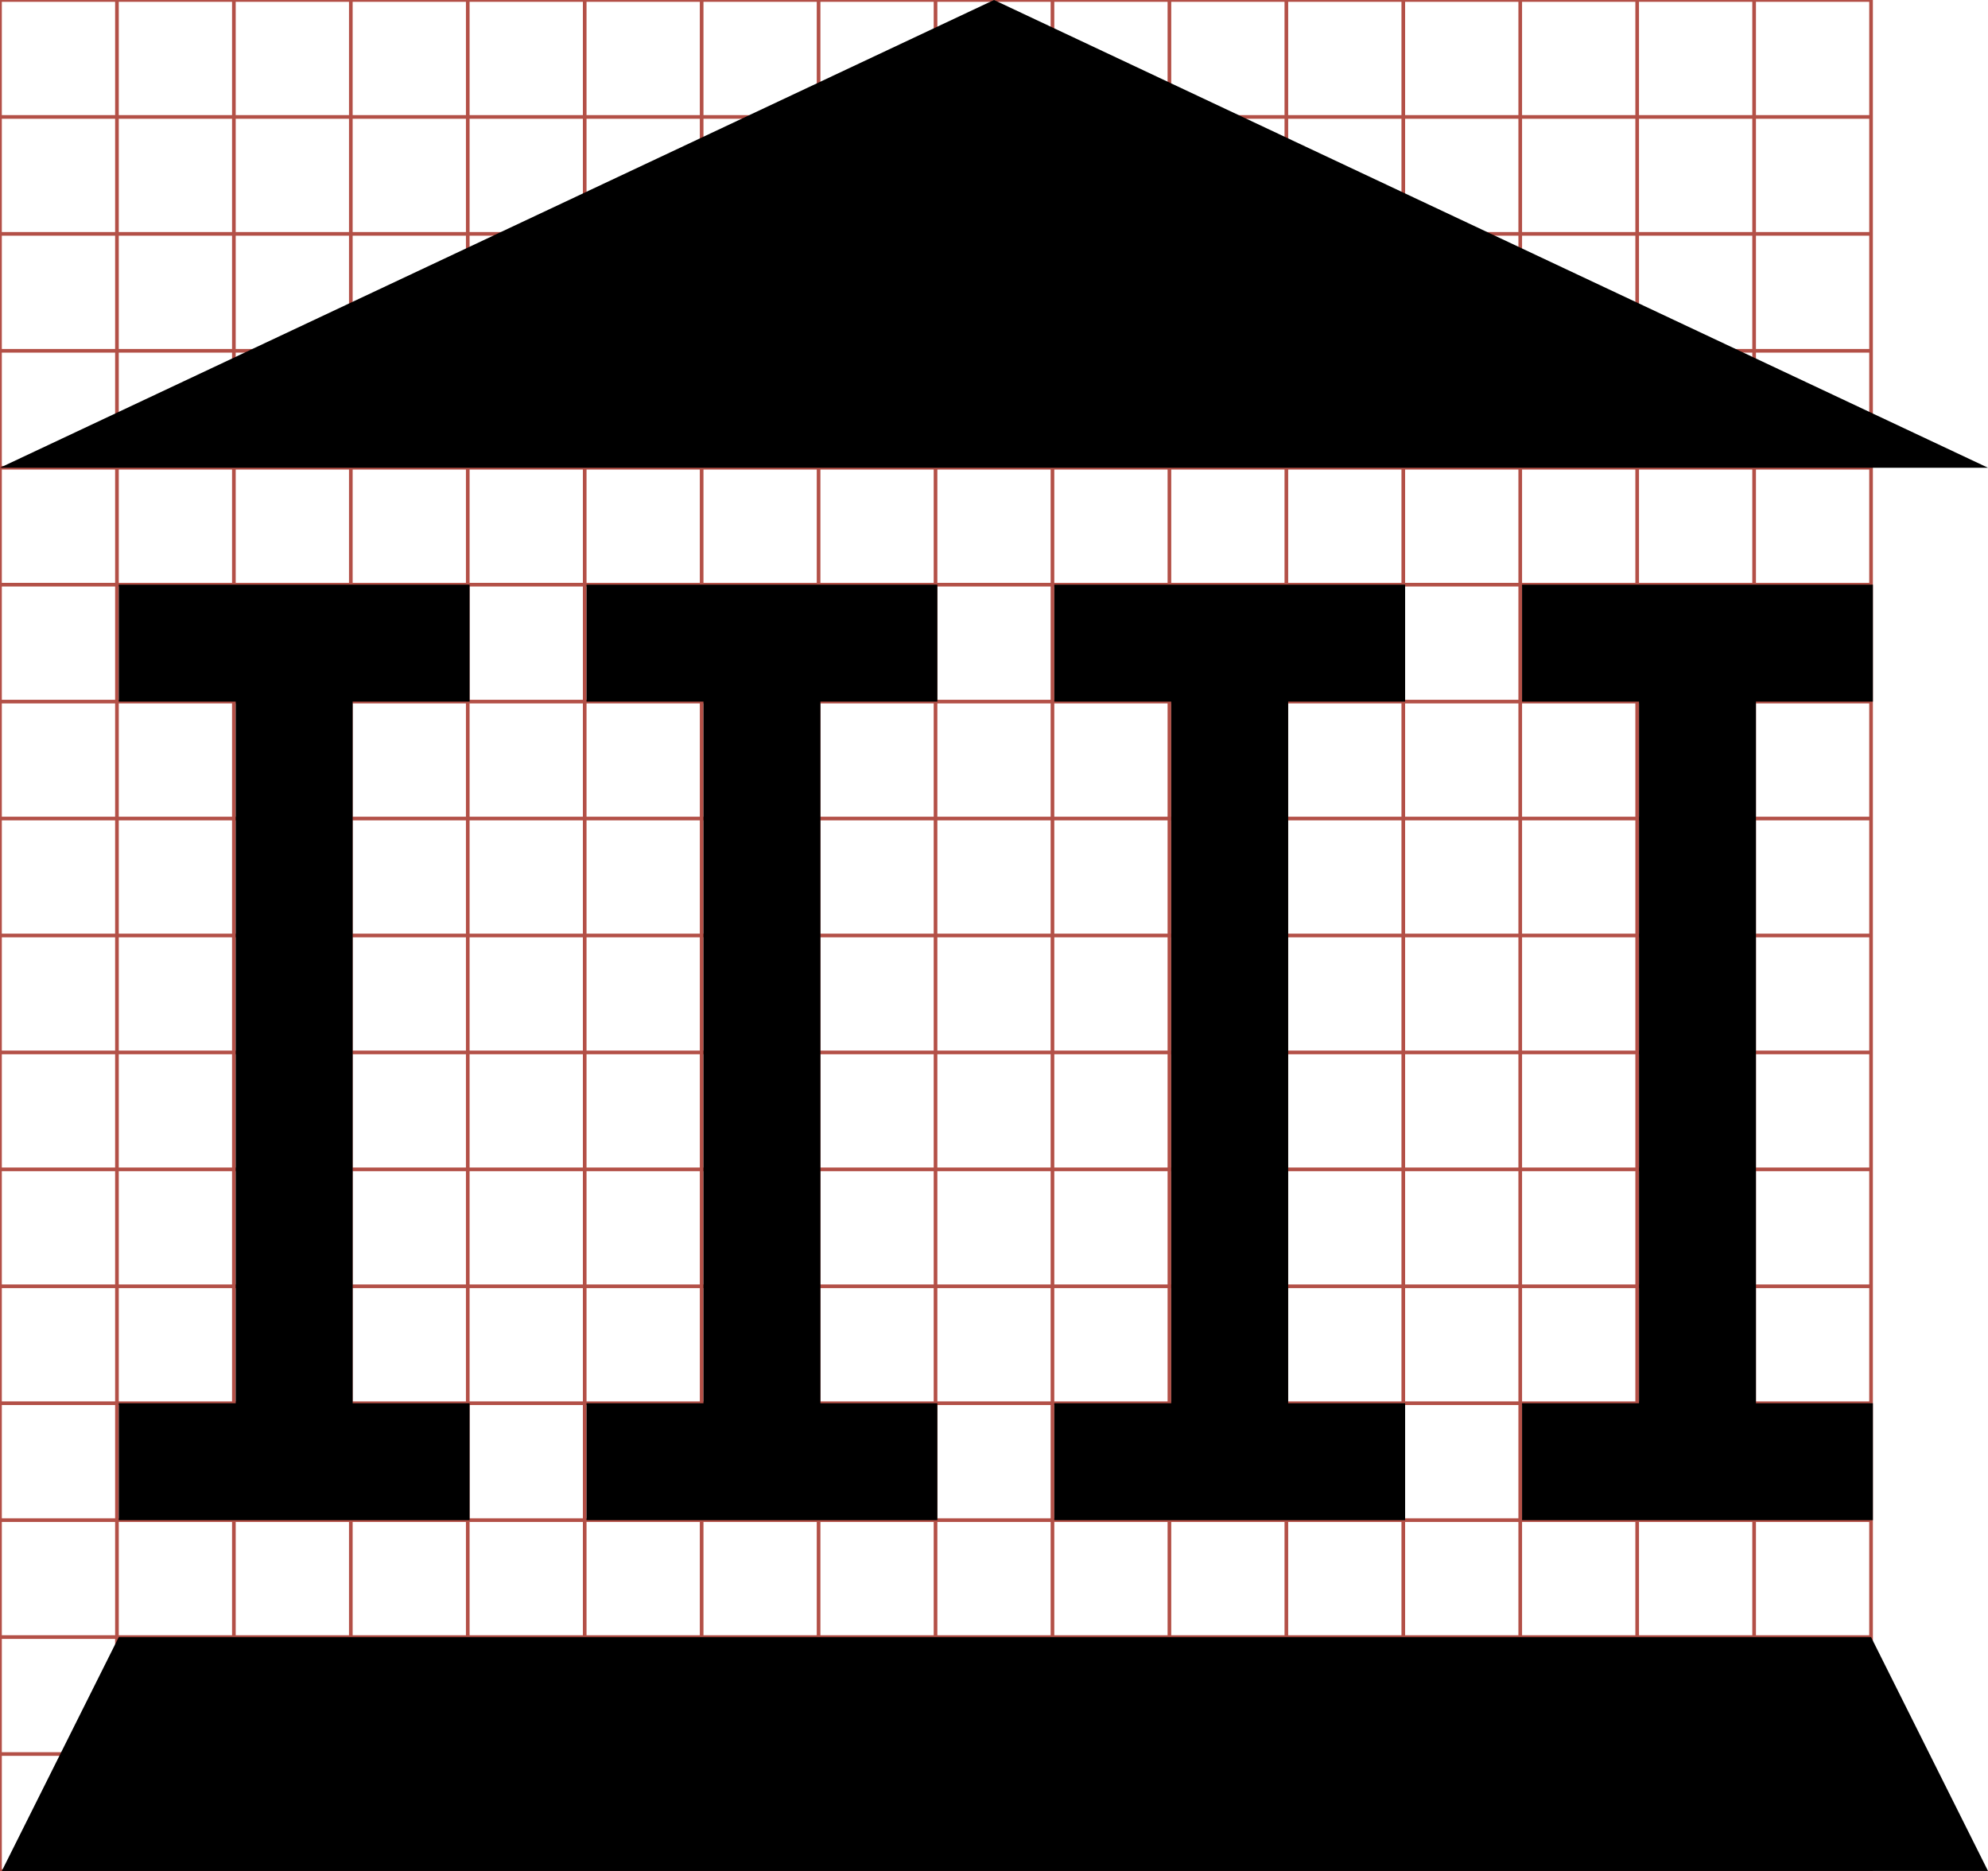
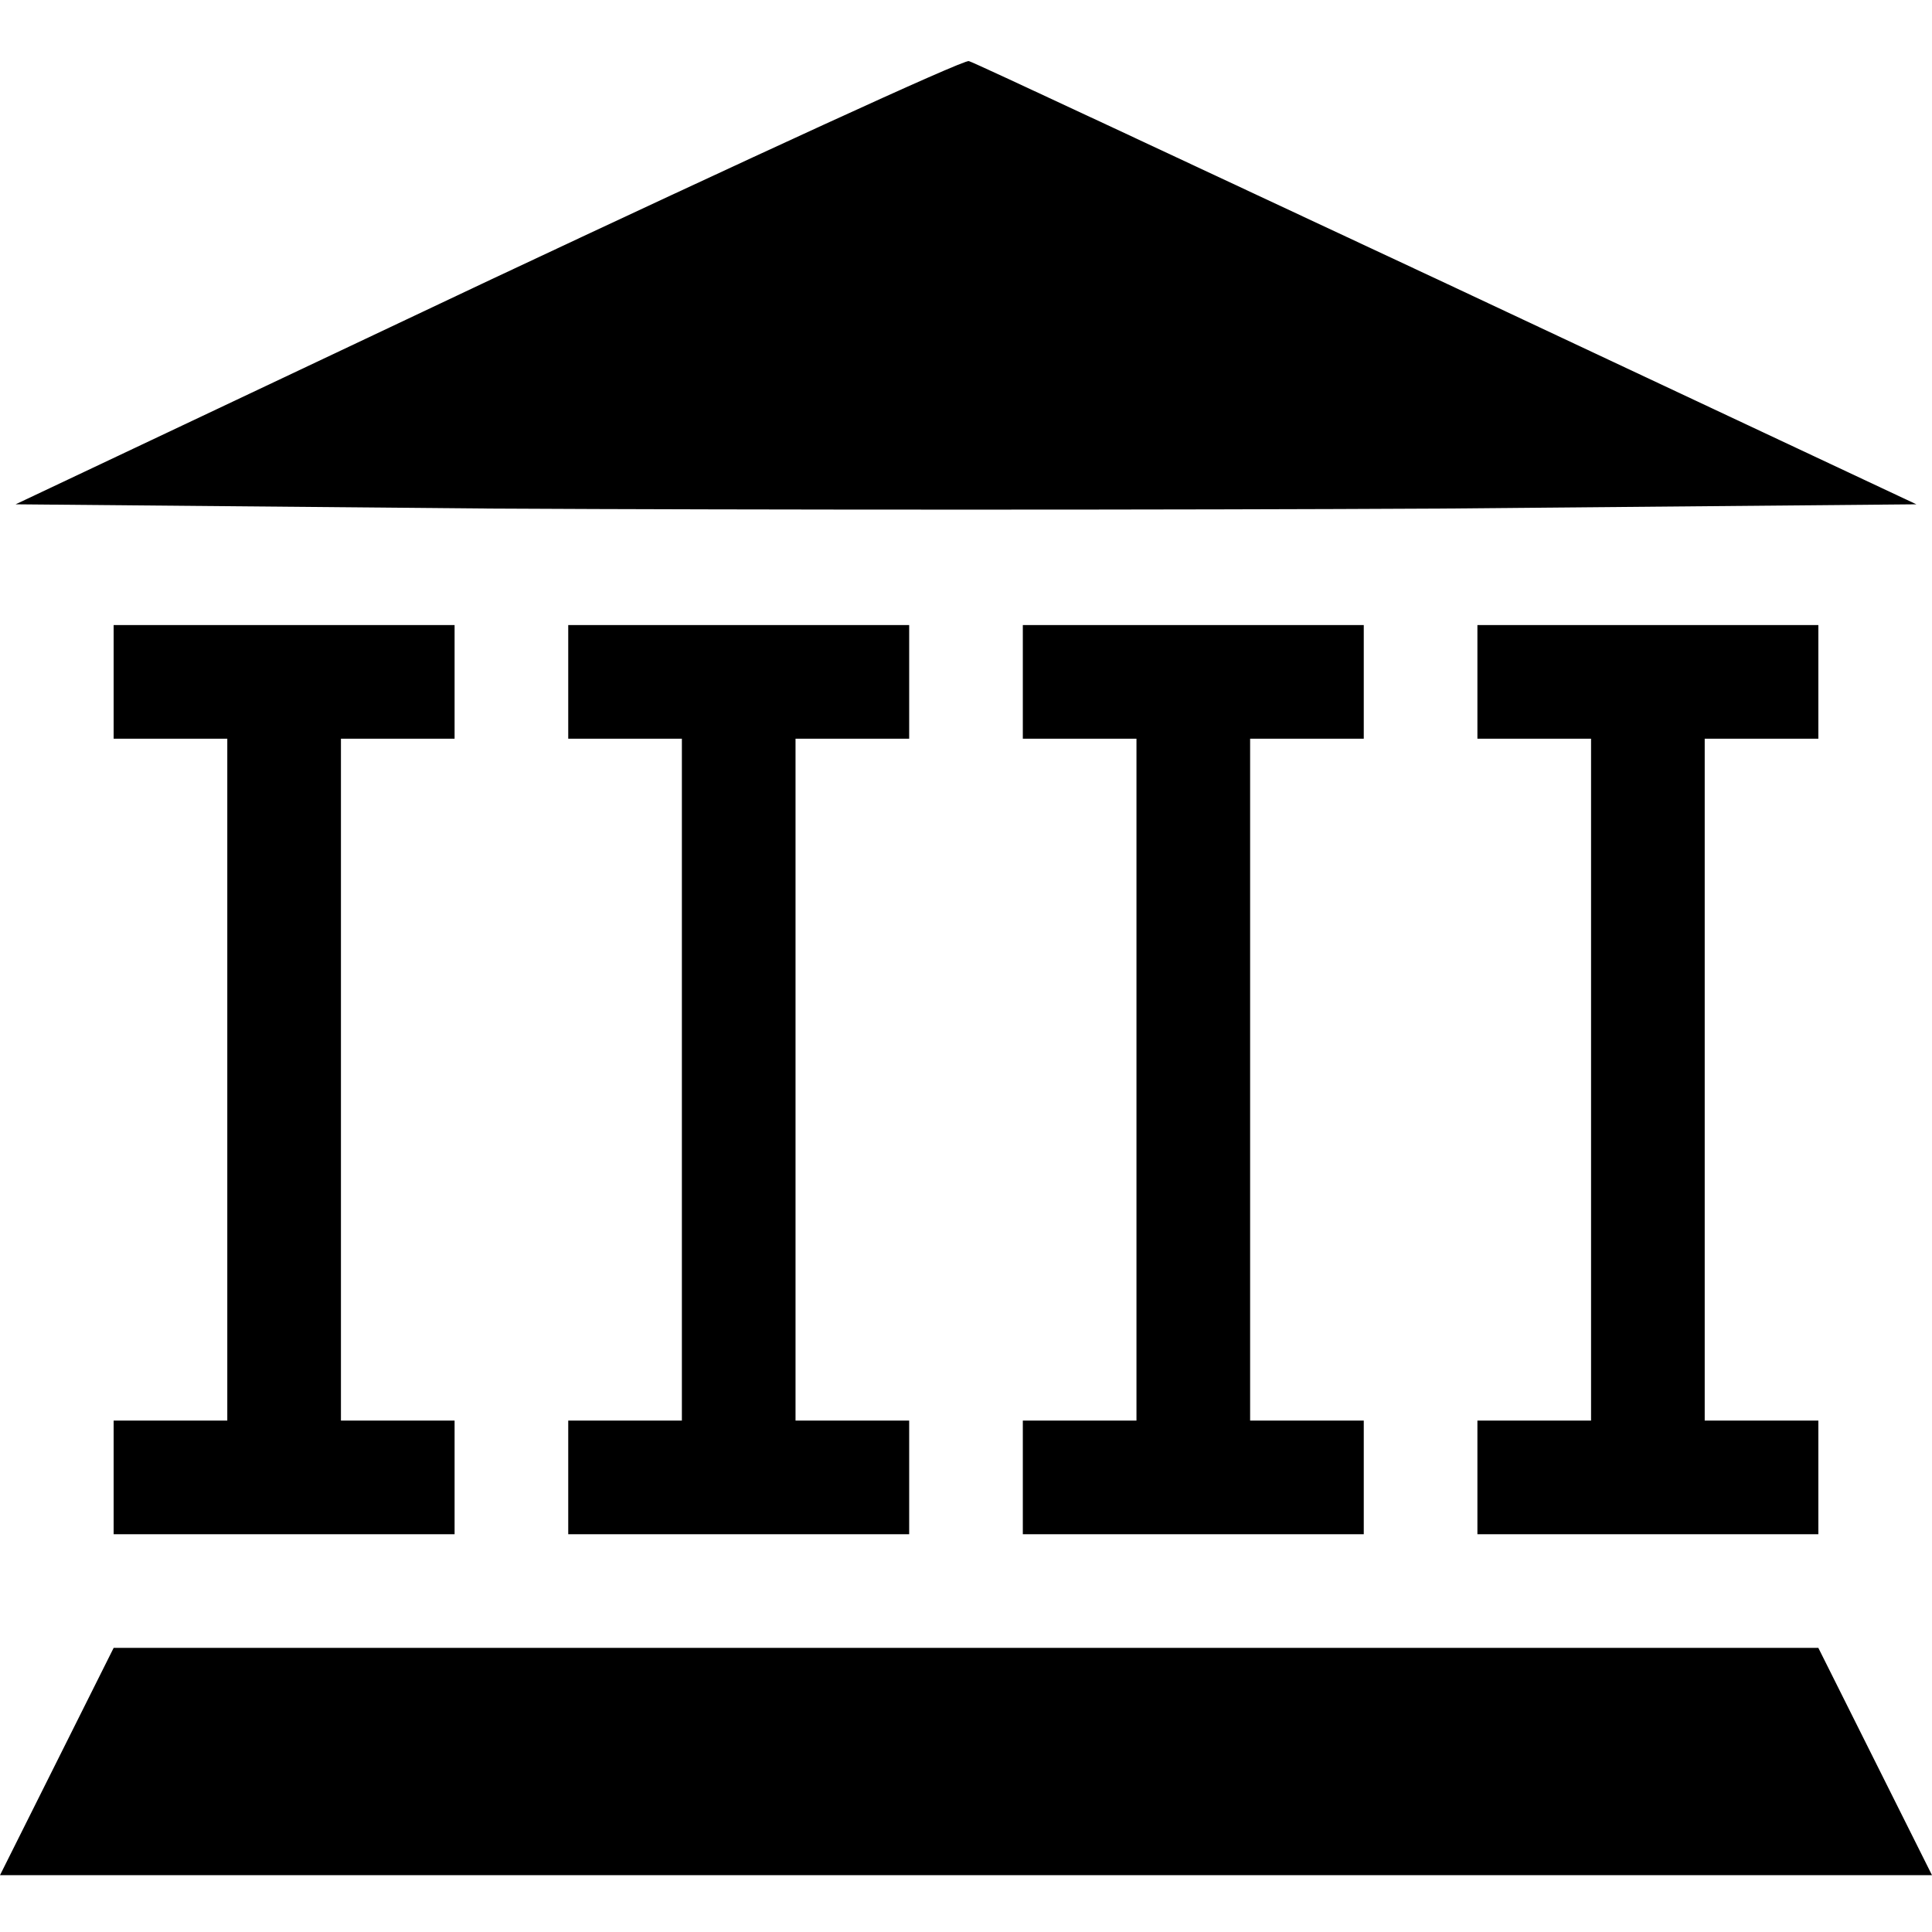
- <svg xmlns="http://www.w3.org/2000/svg" width="544" height="512" viewBox="0 0 544 512" fill="#000000">
-   <g class="svgGrid" id="svgGrid">
-     <line stroke-width="1" stroke="#B35047" x1="32" x2="32" y1="0" y2="512" />
-     <line stroke-width="1" stroke="#B35047" x1="64" x2="64" y1="0" y2="512" />
-     <line stroke-width="1" stroke="#B35047" x1="96" x2="96" y1="0" y2="512" />
-     <line stroke-width="1" stroke="#B35047" x1="128" x2="128" y1="0" y2="512" />
-     <line stroke-width="1" stroke="#B35047" x1="160" x2="160" y1="0" y2="512" />
-     <line stroke-width="1" stroke="#B35047" x1="192" x2="192" y1="0" y2="512" />
-     <line stroke-width="1" stroke="#B35047" x1="224" x2="224" y1="0" y2="512" />
-     <line stroke-width="1" stroke="#B35047" x1="256" x2="256" y1="0" y2="512" />
-     <line stroke-width="1" stroke="#B35047" x1="288" x2="288" y1="0" y2="512" />
-     <line stroke-width="1" stroke="#B35047" x1="320" x2="320" y1="0" y2="512" />
-     <line stroke-width="1" stroke="#B35047" x1="352" x2="352" y1="0" y2="512" />
-     <line stroke-width="1" stroke="#B35047" x1="384" x2="384" y1="0" y2="512" />
-     <line stroke-width="1" stroke="#B35047" x1="416" x2="416" y1="0" y2="512" />
-     <line stroke-width="1" stroke="#B35047" x1="448" x2="448" y1="0" y2="512" />
-     <line stroke-width="1" stroke="#B35047" x1="480" x2="480" y1="0" y2="512" />
-     <line stroke-width="1" stroke="#B35047" x1="0" x2="512" y1="32" y2="32" />
-     <line stroke-width="1" stroke="#B35047" x1="0" x2="512" y1="64" y2="64" />
-     <line stroke-width="1" stroke="#B35047" x1="0" x2="512" y1="96" y2="96" />
-     <line stroke-width="1" stroke="#B35047" x1="0" x2="512" y1="128" y2="128" />
-     <line stroke-width="1" stroke="#B35047" x1="0" x2="512" y1="160" y2="160" />
-     <line stroke-width="1" stroke="#B35047" x1="0" x2="512" y1="192" y2="192" />
-     <line stroke-width="1" stroke="#B35047" x1="0" x2="512" y1="224" y2="224" />
-     <line stroke-width="1" stroke="#B35047" x1="0" x2="512" y1="256" y2="256" />
-     <line stroke-width="1" stroke="#B35047" x1="0" x2="512" y1="288" y2="288" />
-     <line stroke-width="1" stroke="#B35047" x1="0" x2="512" y1="320" y2="320" />
-     <line stroke-width="1" stroke="#B35047" x1="0" x2="512" y1="352" y2="352" />
-     <line stroke-width="1" stroke="#B35047" x1="0" x2="512" y1="384" y2="384" />
-     <line stroke-width="1" stroke="#B35047" x1="0" x2="512" y1="416" y2="416" />
-     <line stroke-width="1" stroke="#B35047" x1="0" x2="512" y1="448" y2="448" />
-     <line stroke-width="1" stroke="#B35047" x1="0" x2="512" y1="480" y2="480" />
-     <rect x="0" y="0" width="512" height="512" fill="none" stroke-width="1" stroke="#B35047" />
+ <svg xmlns="http://www.w3.org/2000/svg" version="1.0" width="32" height="32" viewBox="0 0 136 128" preserveAspectRatio="xMidYMid meet">
+   <g transform="translate(0,128) scale(0.1,-0.1)" fill="#000000" stroke="none">
+     <path d="M343 1122 l-332 -157 335 -3 c183 -1 485 -1 669 0 l334 3 -330 155 c-182 85 -333 156 -337 157 -4 1 -156 -69 -339 -155z" />
+     <path d="M80 840 l0 -40 40 0 40 0 0 -240 0 -240 -40 0 -40 0 0 -40 0 -40 120 0 120 0 0 40 0 40 -40 0 -40 0 0 240 0 240 40 0 40 0 0 40 0 40 -120 0 -120 0 0 -40z" />
+     <path d="M400 840 l0 -40 40 0 40 0 0 -240 0 -240 -40 0 -40 0 0 -40 0 -40 120 0 120 0 0 40 0 40 -40 0 -40 0 0 240 0 240 40 0 40 0 0 40 0 40 -120 0 -120 0 0 -40z" />
+     <path d="M720 840 l0 -40 40 0 40 0 0 -240 0 -240 -40 0 -40 0 0 -40 0 -40 120 0 120 0 0 40 0 40 -40 0 -40 0 0 240 0 240 40 0 40 0 0 40 0 40 -120 0 -120 0 0 -40z" />
+     <path d="M1040 840 l0 -40 40 0 40 0 0 -240 0 -240 -40 0 -40 0 0 -40 0 -40 120 0 120 0 0 40 0 40 -40 0 -40 0 0 240 0 240 40 0 40 0 0 40 0 40 -120 0 -120 0 0 -40z" />
+     <path d="M40 80 l-40 -80 680 0 680 0 -40 80 -40 80 -600 0 -600 0 -40 -80z" />
  </g>
-   <path d="M 272.00,0.00L0.00,128.00L 544.00,128.00 zM 128.50,192.00L 128.50,160.00L 32.50,160.00L 32.50,192.00L 64.50,192.00L 64.50,384.00L 32.50,384.00L 32.50,416.00L 128.50,416.00L 128.50,384.00L 96.50,384.00L 96.50,192.00 zM 256.50,192.00L 256.50,160.00L 160.50,160.00L 160.50,192.00L 192.50,192.00L 192.50,384.00L 160.50,384.00L 160.50,416.00L 256.50,416.00L 256.50,384.00L 224.50,384.00L 224.50,192.00 zM 384.50,192.00L 384.50,160.00L 288.50,160.00L 288.50,192.00L 320.50,192.00L 320.50,384.00L 288.50,384.00L 288.50,416.00L 384.50,416.00L 384.50,384.00L 352.50,384.00L 352.50,192.00 zM 512.50,192.00L 512.50,160.00L 416.50,160.00L 416.50,192.00L 448.50,192.00L 448.50,384.00L 416.50,384.00L 416.50,416.00L 512.50,416.00L 512.50,384.00L 480.50,384.00L 480.50,192.00 zM 32.50,448.00L 0.50,512.00L 544.00,512.00L 512.00,448.00 z" />
</svg>
